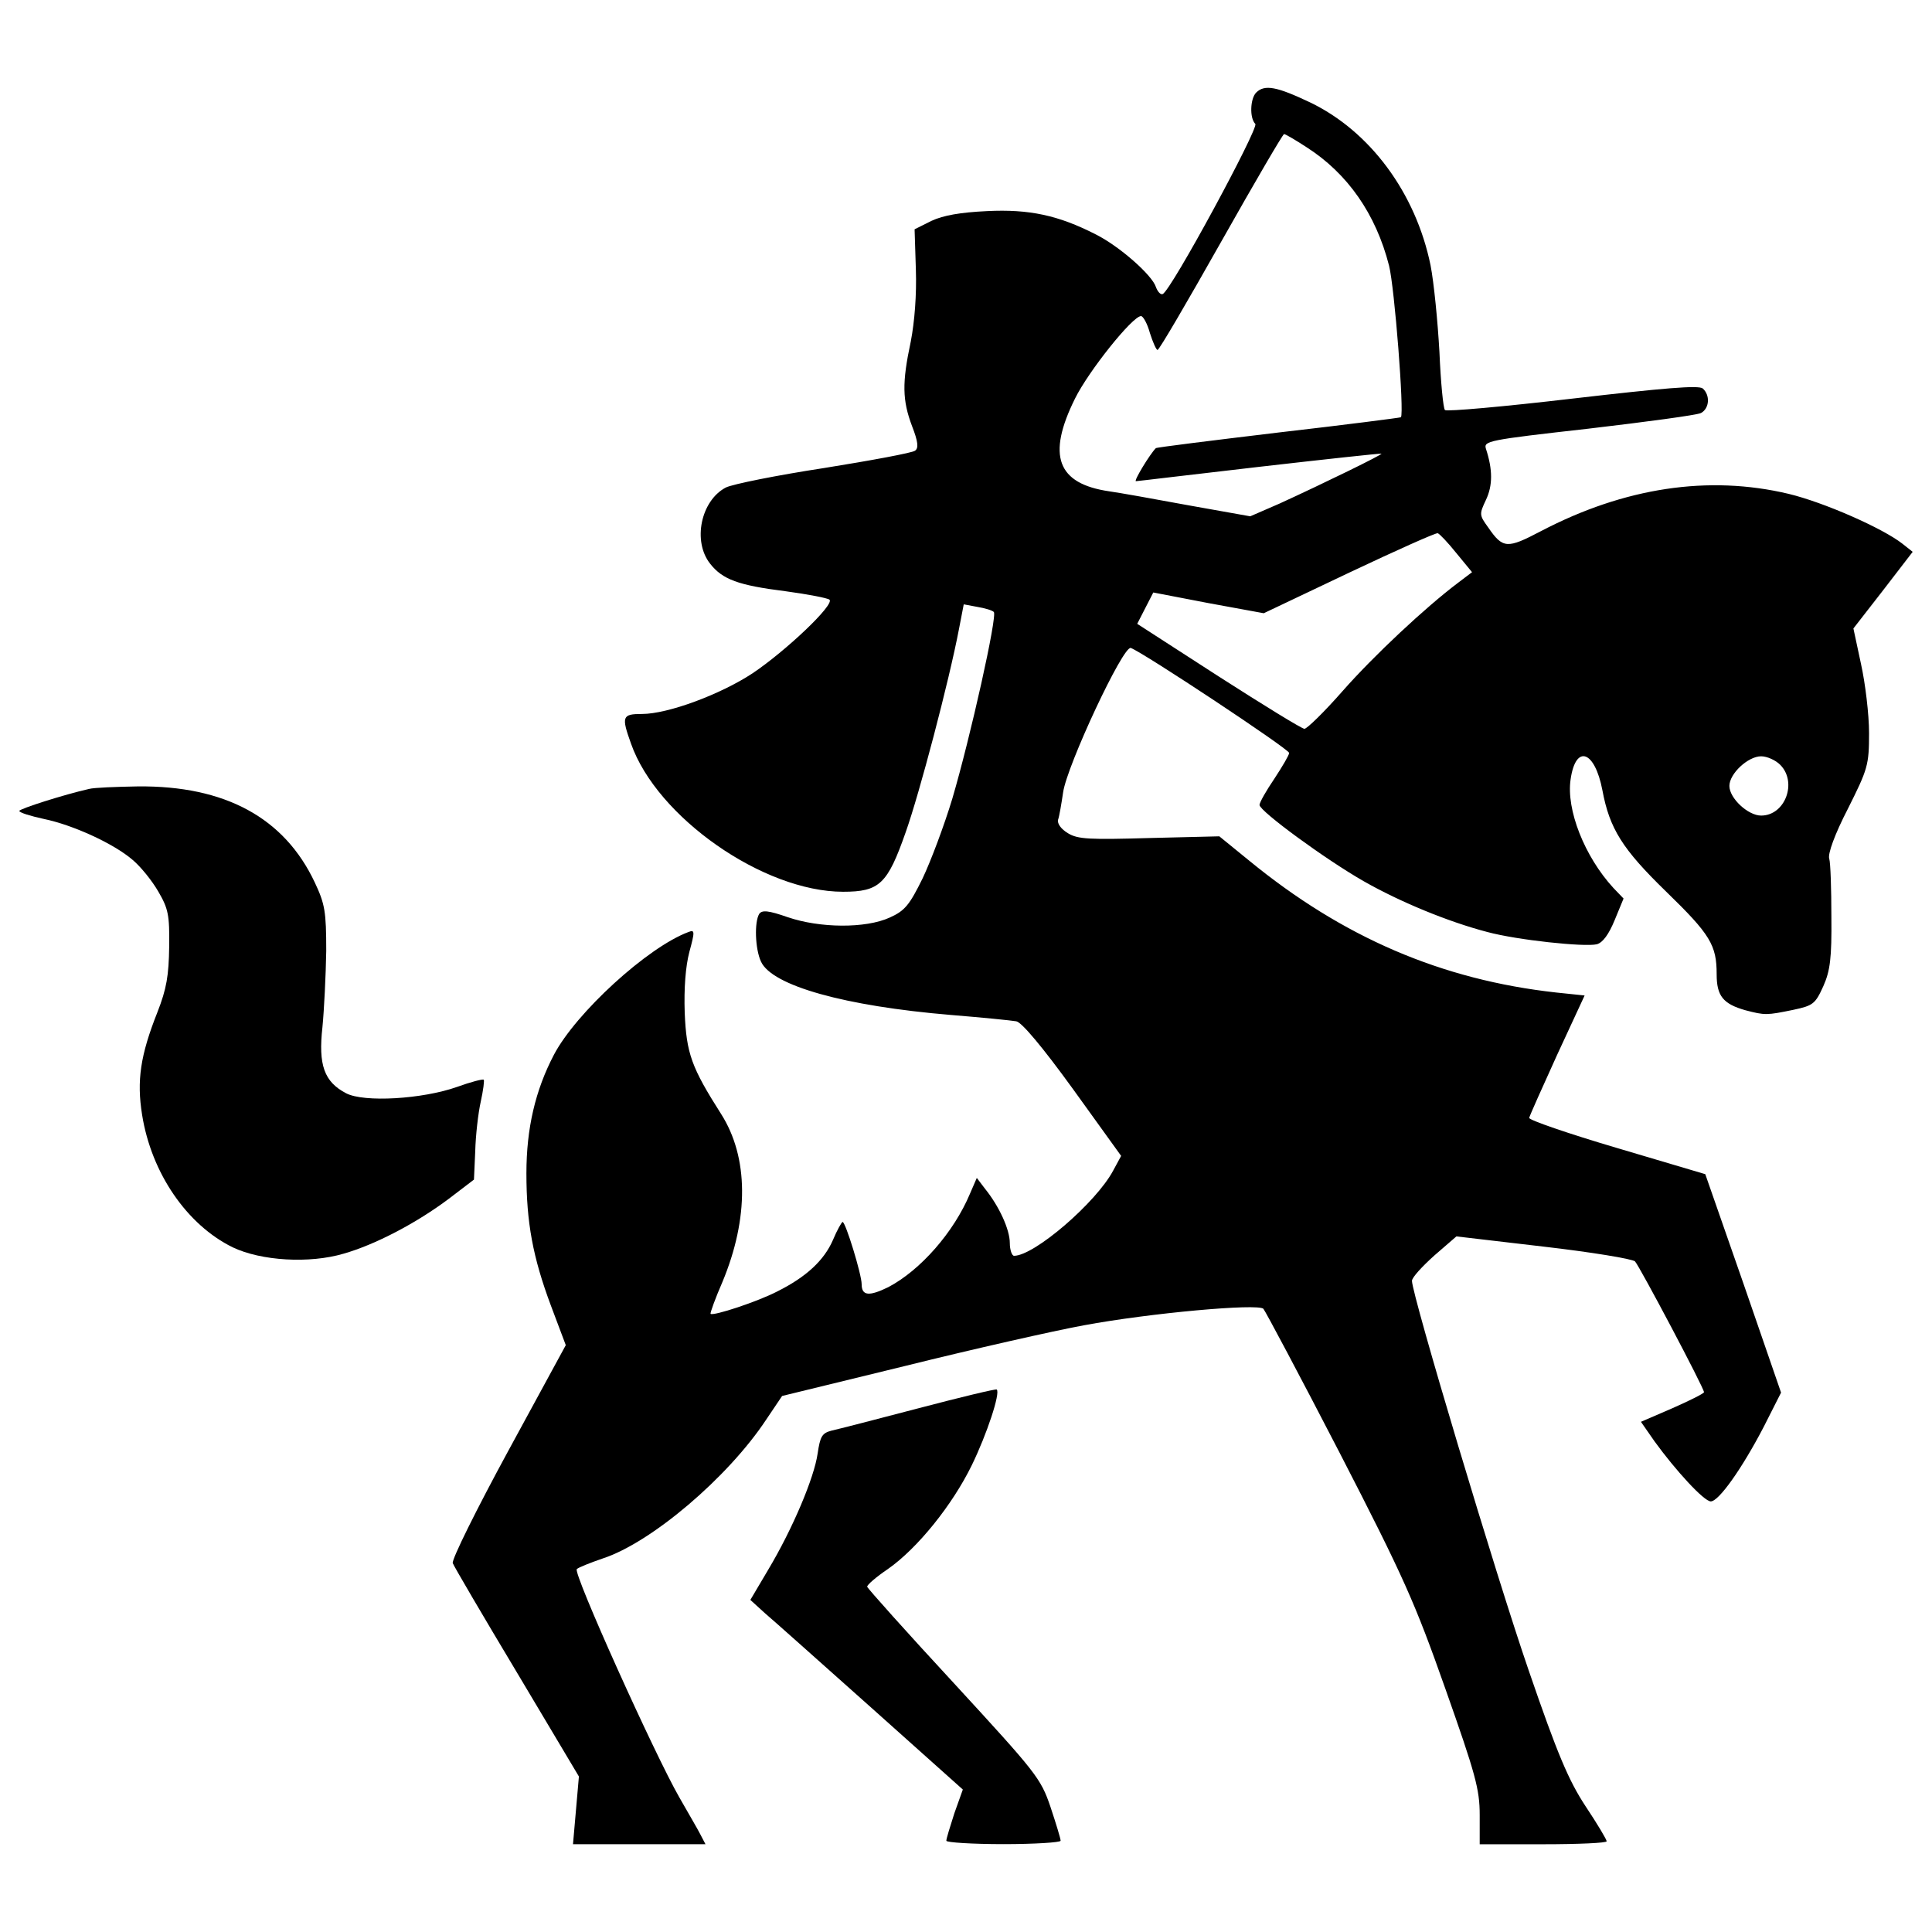
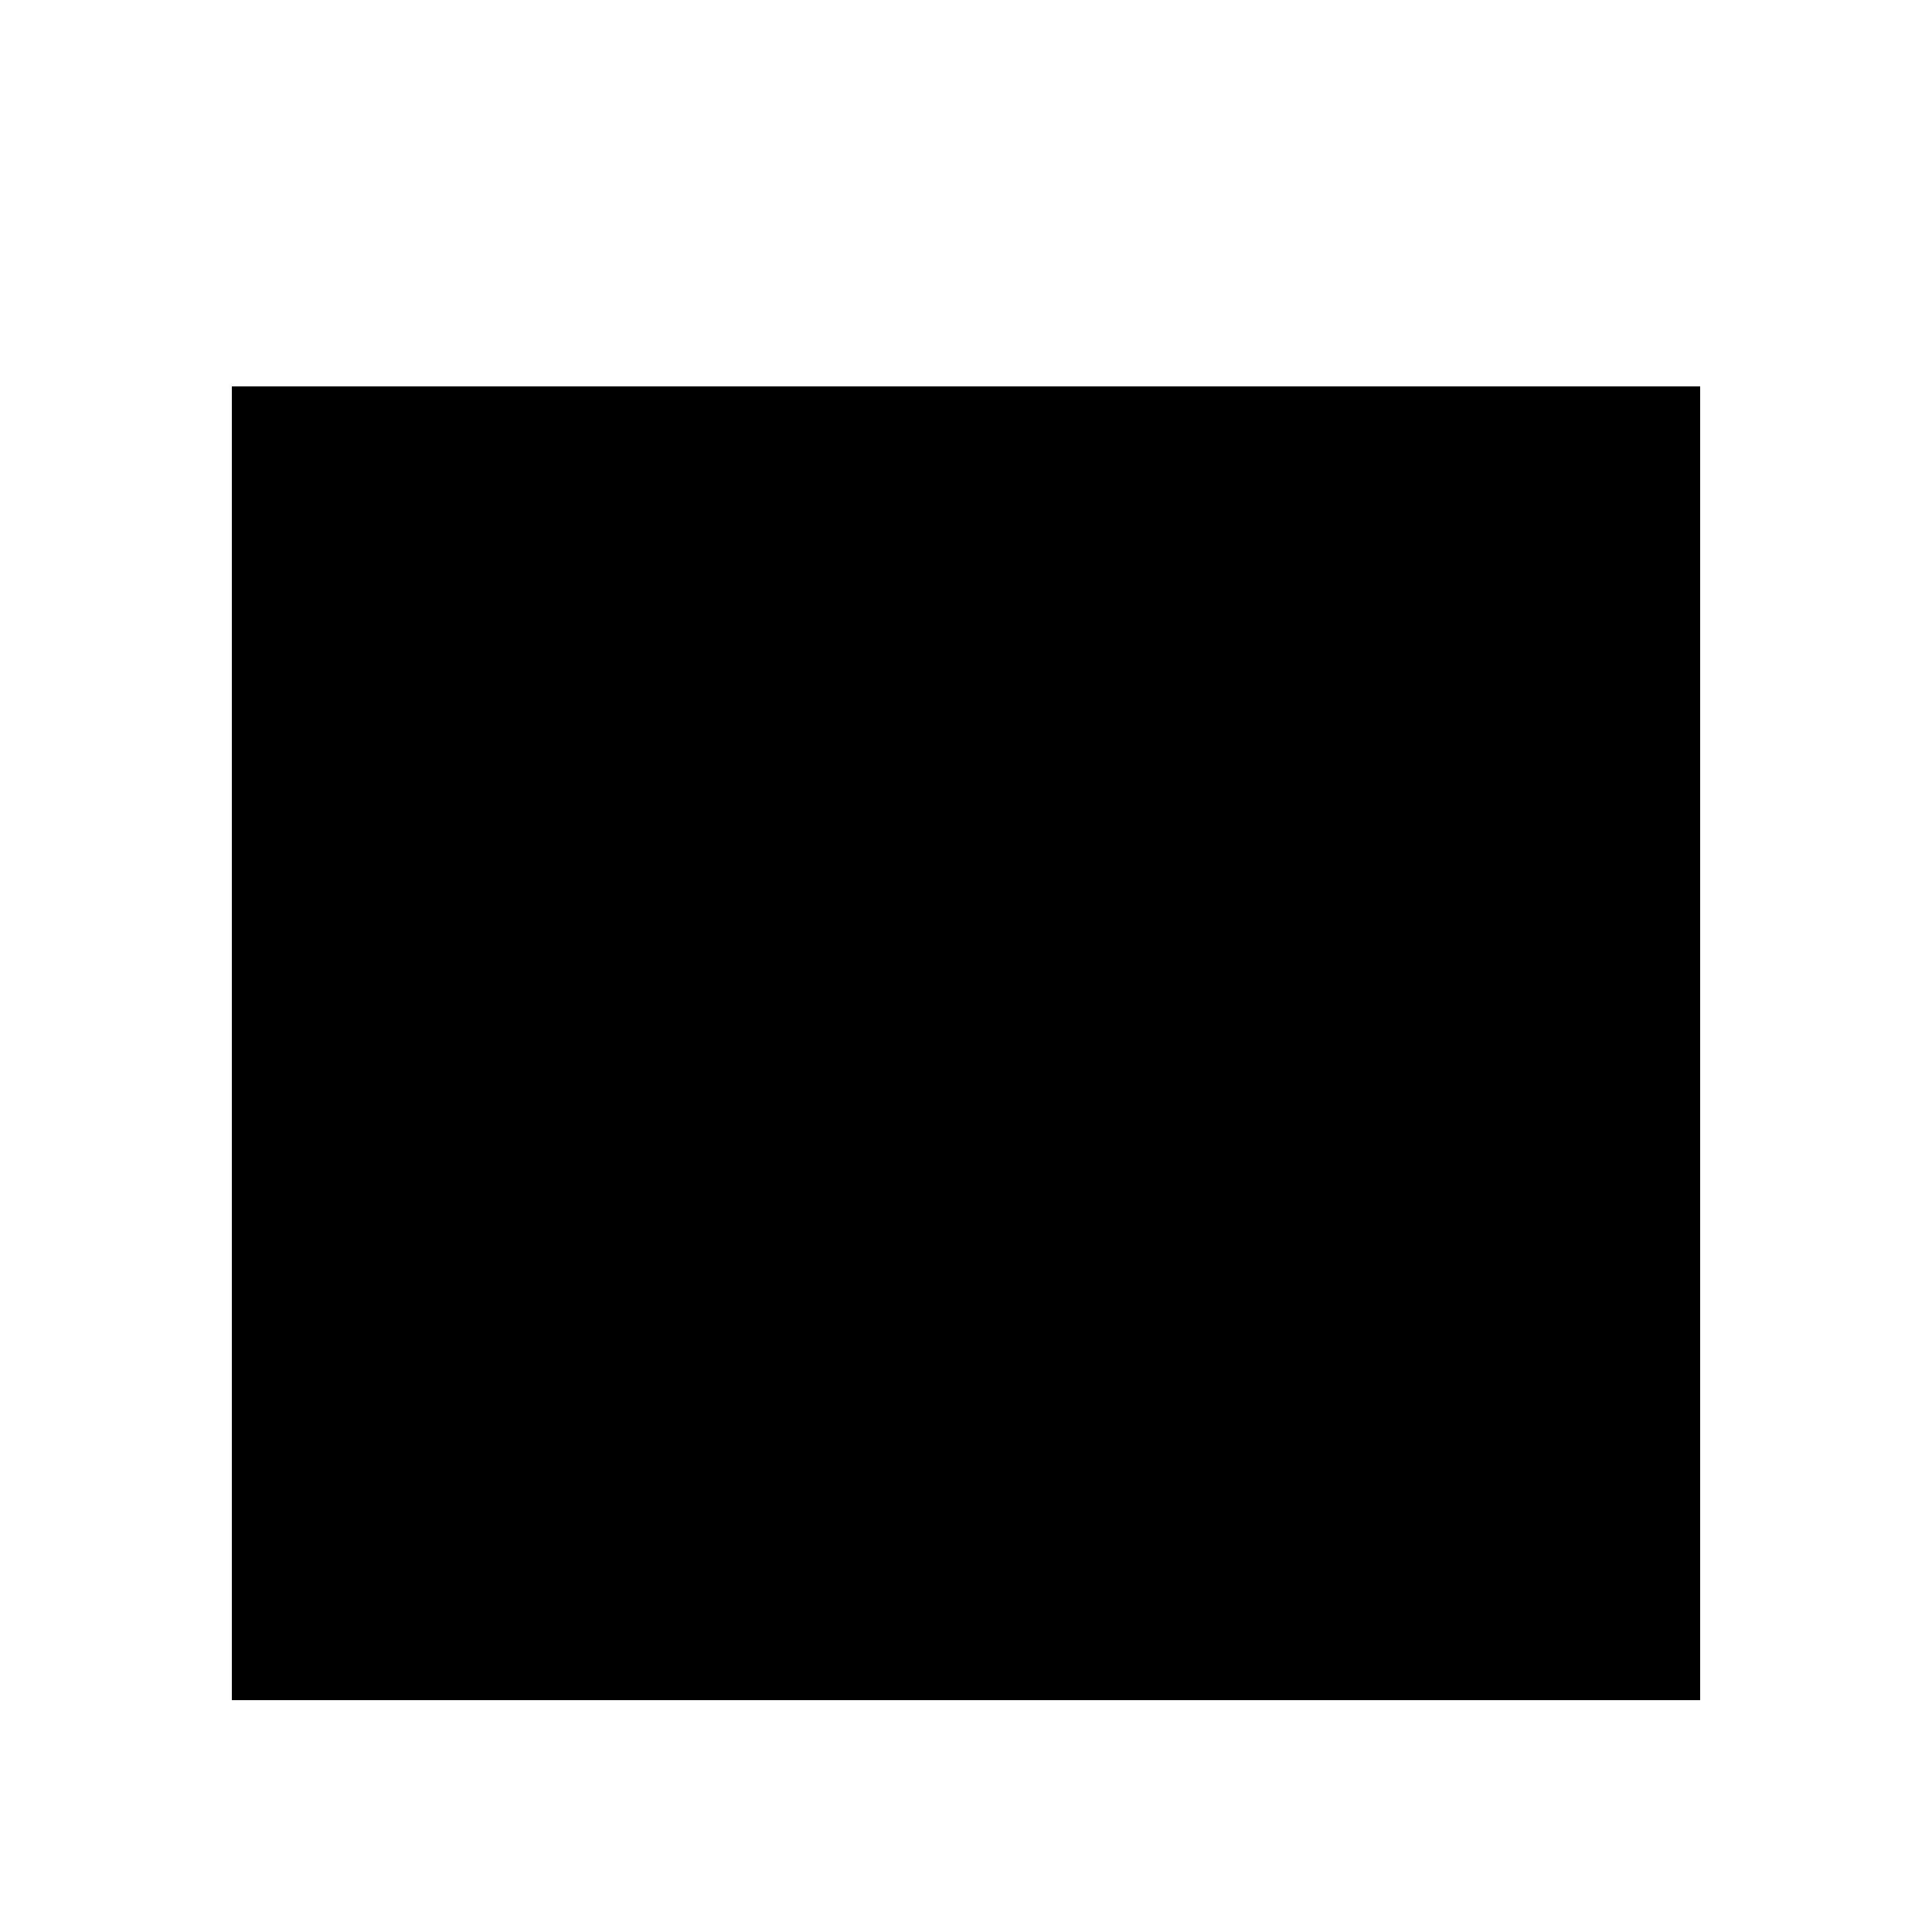
- <svg xmlns="http://www.w3.org/2000/svg" fill="#000" width="800" height="800" viewBox="0 0 1e3 1e3" enable-background="new 0 0 1000 1000">
-   <g>
-     <g transform="translate(0,511) scale(0.1,-0.1)">
-       <path d="M6501.9 4630.7c-30.7-30.7-35.1-131.5-4.4-162.1 19.7-19.7-438.2-867.6-479.8-880.7-11-4.4-26.3 13.1-35 37.2-19.7 61.3-188.4 210.3-311.1 271.7-192.8 98.6-344 131.5-563.1 120.5-138-6.6-225.7-21.9-287-50.4l-87.6-43.8 6.6-208.1c4.4-131.5-6.6-269.5-26.3-372.5-46-214.7-43.8-304.5 6.6-438.2 30.7-78.9 35.1-113.9 15.3-127.1-13.1-11-225.7-50.4-471-89.8-243.2-37.2-473.2-83.3-508.3-100.8-129.3-67.9-173.1-278.3-81.1-394.4 63.5-81.1 144.6-111.7 390-142.4 113.9-15.3 216.9-35.1 227.9-43.8 26.3-26.3-225.7-265.1-398.7-381.2-166.5-109.5-438.2-210.3-571.8-210.3-103 0-107.4-13.1-57-153.4 133.7-381.2 685.8-766.8 1097.7-766.8 188.4.0 230 39.4 324.3 308.9 70.1 197.2 223.5 777.8 276.1 1053.8l24.1 124.9 70.1-13.1c39.4-6.6 76.7-17.5 85.5-26.3 19.7-17.5-120.5-646.3-214.7-966.2-41.6-138-111.7-324.2-153.4-411.9-67.9-138-92-168.7-170.9-203.8-124.9-57-361.5-54.8-528 2.2-100.8 35.1-131.5 37.3-146.8 17.5-26.3-41.6-21.9-181.8 8.8-247.6 57-124.9 433.8-230.1 981.5-276 162.1-13.2 315.5-28.5 339.6-32.9 28.5-4.4 138-135.8 293.6-350.5L5803-872.9l-41.6-76.7c-87.6-164.3-407.5-440.4-512.7-440.4-11 0-21.9 30.7-21.9 65.7.0 70.1-54.8 190.6-129.3 282.6l-41.6 54.8-35.1-81.1c-83.3-199.4-256.3-396.6-422.9-484.2-98.6-48.2-138-46-138 15.3.0 50.4-83.3 322.1-98.6 322.1-4.4.0-28.5-41.6-50.4-94.2-46-105.2-138-190.6-287-265.1-100.8-52.6-333-129.3-346.2-116.1-2.2 4.4 24.1 78.9 61.4 164.3 138 330.8 135.8 646.3-6.6 869.8-153.4 241-179.6 313.3-188.4 523.6-4.4 127.1 4.4 241 24.1 315.5 28.5 105.2 28.5 116.1-4.4 103-212.5-78.9-582.8-418.5-696.7-635.4-96.4-184-142.4-381.2-142.4-613.5.0-254.1 32.9-433.8 127.1-685.8l76.7-203.8-298-547.7c-164.3-302.3-293.6-563.1-287-580.6s155.6-271.7 333-567.5l319.9-536.8-15.3-175.3-15.3-175.3h341.8 344l-26.3 50.4c-13.1 26.3-63.5 111.7-109.5 192.8-127.1 221.3-552.1 1163.4-530.2 1180.9 8.8 8.8 70.1 32.9 133.6 54.8 249.8 81.1 648.5 418.5 847.9 720.8l81.1 120.5 637.5 155.5c352.8 87.6 769 181.8 924.6 210.3 341.8 63.5 900.5 113.9 929 85.4 10.9-13.1 188.4-346.2 394.4-744.9 333-646.3 390-775.6 547.7-1222.5 155.5-440.4 177.5-519.2 177.5-652.9v-151.2h328.6c181.8.0 328.6 6.6 328.6 15.3.0 8.8-48.2 89.8-109.5 181.8-87.6 133.6-144.6 267.3-293.6 701.1-168.7 488.6-604.7 1945.5-604.7 2017.9.0 17.5 52.6 74.5 116.1 131.5l113.9 98.6 449.1-52.6c247.6-28.5 460.1-63.5 475.4-76.7 24.1-26.3 357.1-655.1 357.1-677 0-6.6-74.5-43.8-164.3-83.3l-162.1-70.1 70.1-100.8c109.6-151.2 256.3-311.1 291.4-311.1 41.6.0 162.1 170.9 273.9 385.6l89.8 177.5-195 565.3-197.2 565.3-457.9 135.8c-252 74.5-455.7 144.6-453.5 155.6s67.9 157.7 144.6 326.4L8202-42.6l-146.8 15.3C7461.5 38.5 6951 257.6 6464.6 656.3l-153.4 124.9-361.5-8.8c-306.7-8.8-370.3-6.6-420.7 24.1-37.2 21.9-57 50.4-52.6 70.1 6.6 17.5 17.5 83.3 26.3 142.4 19.7 138 311.1 762.4 350.5 747.1 65.7-24.1 819.4-523.6 819.4-543.3.0-11-35-70.1-76.7-133.6-41.6-61.3-76.7-122.7-76.7-135.8 2.2-32.9 339.6-280.4 539-394.4 188.4-107.4 438.2-210.3 639.8-262.9 153.4-41.6 503.9-78.9 567.5-63.5 30.6 8.8 61.3 50.4 92 124.9l46 111.7-52.6 54.8c-149 162.1-245.4 405.3-221.3 563.1 26.3 181.8 124.9 149 164.3-57 37.2-199.4 103-304.5 330.8-525.8 227.9-221.3 260.7-276.1 260.7-427.2.0-111.7 32.9-153.4 149-186.2 100.8-26.3 109.5-26.3 247.6 2.2 103 21.9 113.9 30.7 155.6 122.7 35.1 78.9 43.8 144.6 41.6 359.3.0 142.4-4.4 278.2-11 300.1-8.8 24.1 28.5 127.1 96.4 258.5 103 205.9 109.6 225.7 109.6 392.2.0 96.4-19.7 258.5-41.6 357.1l-39.4 184.1 153.4 197.2 153.4 199.4-52.6 41.6c-103 81.1-407.5 214.7-589.4 258.5-414.1 98.6-850.1 32.9-1281.7-192.8-175.3-92-197.2-92-273.9 19.7-46 63.5-46 67.9-10.9 142.4 35 74.5 35 155.6.0 262.9-13.1 41.6 4.4 46 530.2 105.2 298 35 560.9 70.1 582.8 81.1 43.8 24.1 48.2 92 8.8 127.1-21.9 17.5-201.6 2.2-674.8-52.6-354.9-41.6-650.7-67.9-659.5-59.2-8.8 8.8-21.9 144.6-28.5 300.2-8.8 157.8-28.5 359.3-46 449.1-76.7 374.6-313.3 694.5-624.4 843.5C6609.2 4661.4 6545.7 4674.5 6501.9 4630.7zM6762.6 4348.1c212.5-135.8 359.3-346.2 427.2-613.5 28.5-113.9 78.9-760.2 61.4-784.3-2.2-2.2-289.2-39.4-633.2-78.9-346.2-41.6-631-76.7-635.4-81.1-30.7-30.7-116.1-170.9-103-170.9 8.8.0 295.8 35.1 639.8 74.5s626.6 70.1 631 67.9c6.6-4.4-293.6-151.2-528-258.5l-151.2-65.7-319.9 57c-177.5 32.9-361.5 65.7-409.7 72.3-269.5 39.4-324.2 184-177.5 479.8 70.1 142.4 297.9 427.2 341.8 427.2 11 0 32.9-39.4 46-87.6 15.3-48.2 32.9-87.6 39.5-87.6 8.8.0 155.5 252 328.6 558.7s319.9 558.7 326.4 558.7C6653 4416 6705.6 4385.3 6762.6 4348.1zM7538.2 2247l81.1-98.6-72.3-54.8c-168.7-127.1-436-376.8-598.1-560.9-94.2-107.4-184-195-197.2-195-13.1.0-212.5 122.7-444.8 271.7l-420.7 271.7 41.6 81.1 41.6 81.1 284.8-54.8 287-52.6 442.6 210.3c245.4 116.1 451.3 208.1 457.9 203.8C7450.5 2347.7 7494.4 2301.7 7538.2 2247zm1676-1095.5c89.8-89.8 26.3-262.9-98.6-262.9-67.9.0-164.3 89.8-164.3 153.4s96.4 153.4 164.3 153.4C9146.3 1195.3 9190.2 1175.6 9214.2 1151.5z" />
-       <path d="M461.5 1026.6C334.4 998.1 1e2 923.6 1e2 912.7c0-8.8 57-26.3 127.1-41.6 149-30.7 361.5-127.1 460.1-212.5 39.4-32.9 98.6-105.2 131.5-162.1 52.6-89.8 59.2-122.7 57-287-2.2-149-13.1-216.9-61.3-339.6-87.6-221.3-107.4-352.7-78.9-530.2 48.2-302.3 232.2-569.6 468.9-685.8 146.8-70.1 396.6-85.4 574-32.9 162.1 46 376.8 157.8 545.5 284.8l129.3 98.6 6.6 146.8c2.2 83.3 15.3 197.2 28.5 256.3 13.1 59.2 19.7 111.7 15.3 113.9-4.4 4.4-65.7-11-138-37.3-179.6-63.5-482-81.1-574-32.9C1677.7-489.6 1647-402 1668.9-207c8.8 89.8 17.5 267.3 19.7 394.4.0 203.8-6.6 243.2-59.2 354.9-157.7 335.2-464.5 501.7-915.8 497.3-114.1-2-228-6.4-252.1-13z" />
-       <path d="M4755.7-2178.7c-216.9-57-420.7-109.5-451.3-116.1-50.4-13.1-59.1-30.7-72.3-118.3-17.5-124.9-129.3-390-256.3-602.5l-92-155.5 74.5-67.9c41.6-35 289.2-256.3 549.9-488.6l475.4-425-43.8-122.7c-21.9-67.9-41.6-131.5-41.6-142.4.0-8.8 133.6-17.5 295.8-17.5 162.1.0 295.8 8.8 295.8 17.5.0 11-24.1 89.8-52.6 175.3-50.4 149-74.5 177.5-499.5 639.8-245.4 265.1-446.9 490.8-449.1 499.5-2.2 8.8 46 50.4 107.4 92 153.4 107.4 333 330.8 433.8 536.8 78.9 162.1 149 374.7 129.3 392.2C5154.5-2077.9 4972.6-2121.7 4755.7-2178.7z" />
-     </g>
+ <svg xmlns="http://www.w3.org/2000/svg" viewBox="0 0 100 100">
+   <g fill="#000">
+     <rect x="12" y="20" width="76" height="68" rx="0" />
+     <path d="M28 88 V40 H72 V88" />
+     <path d="M12 20 H88" />
  </g>
</svg>
